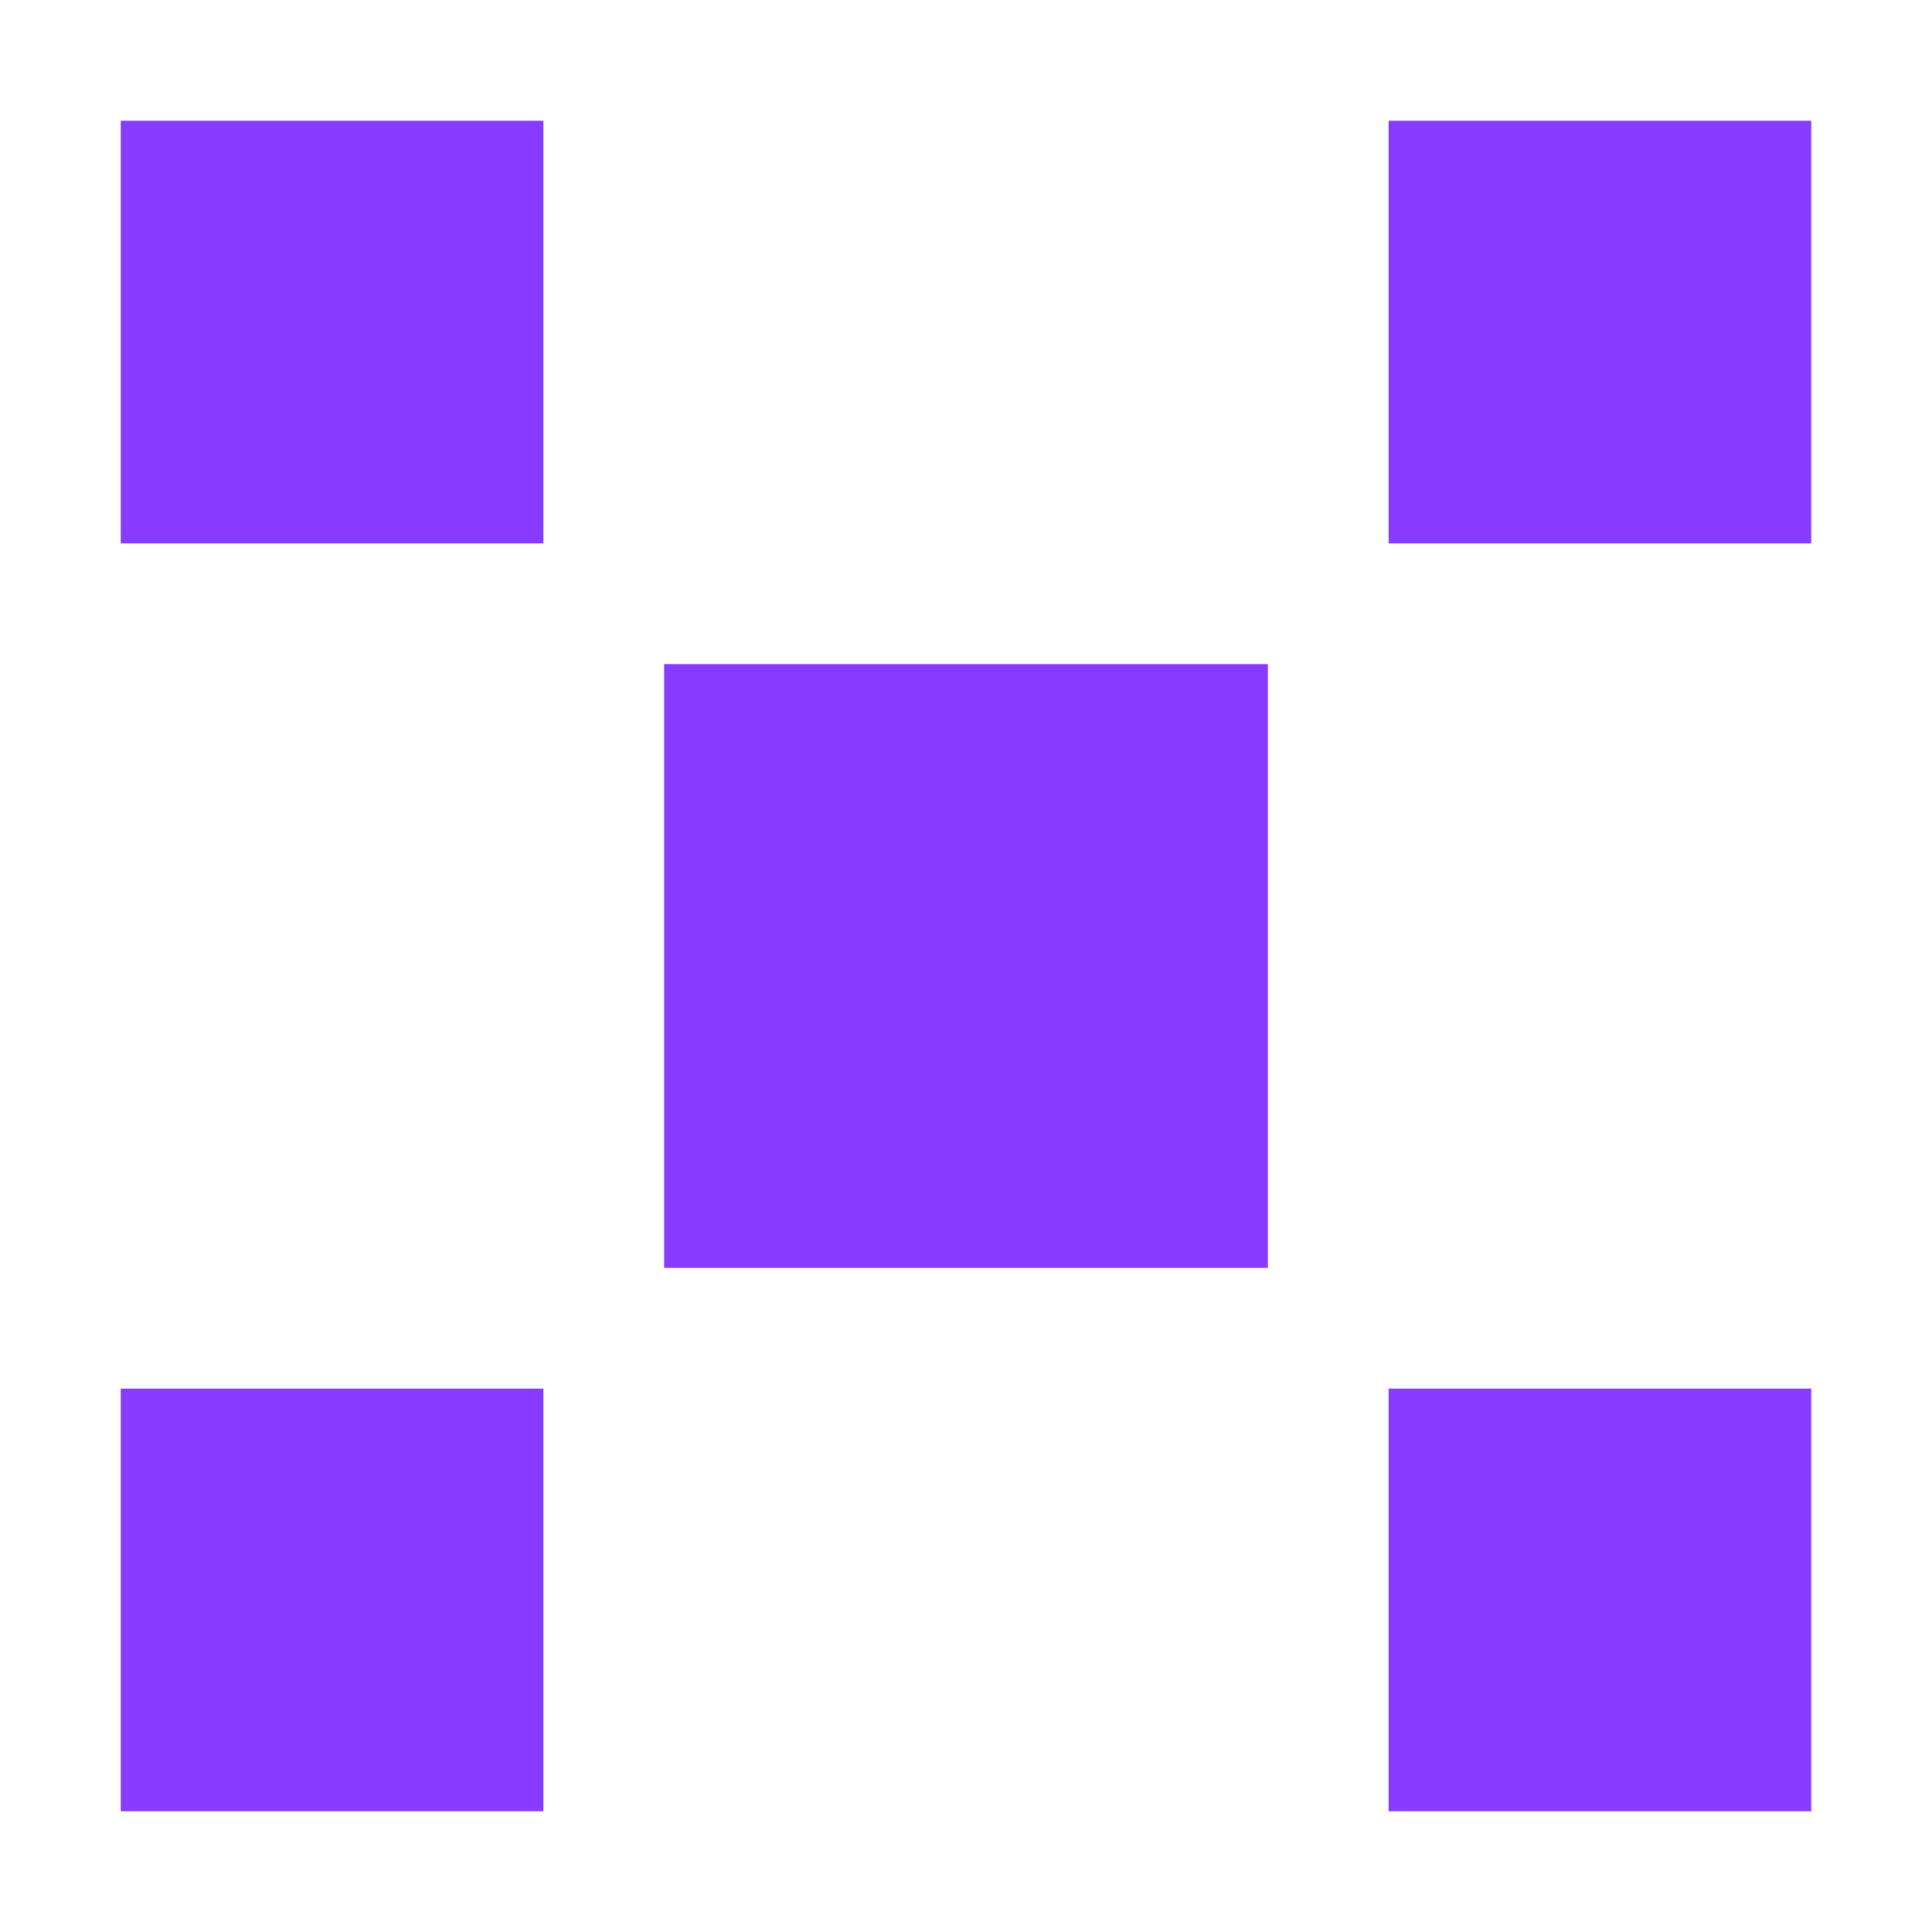
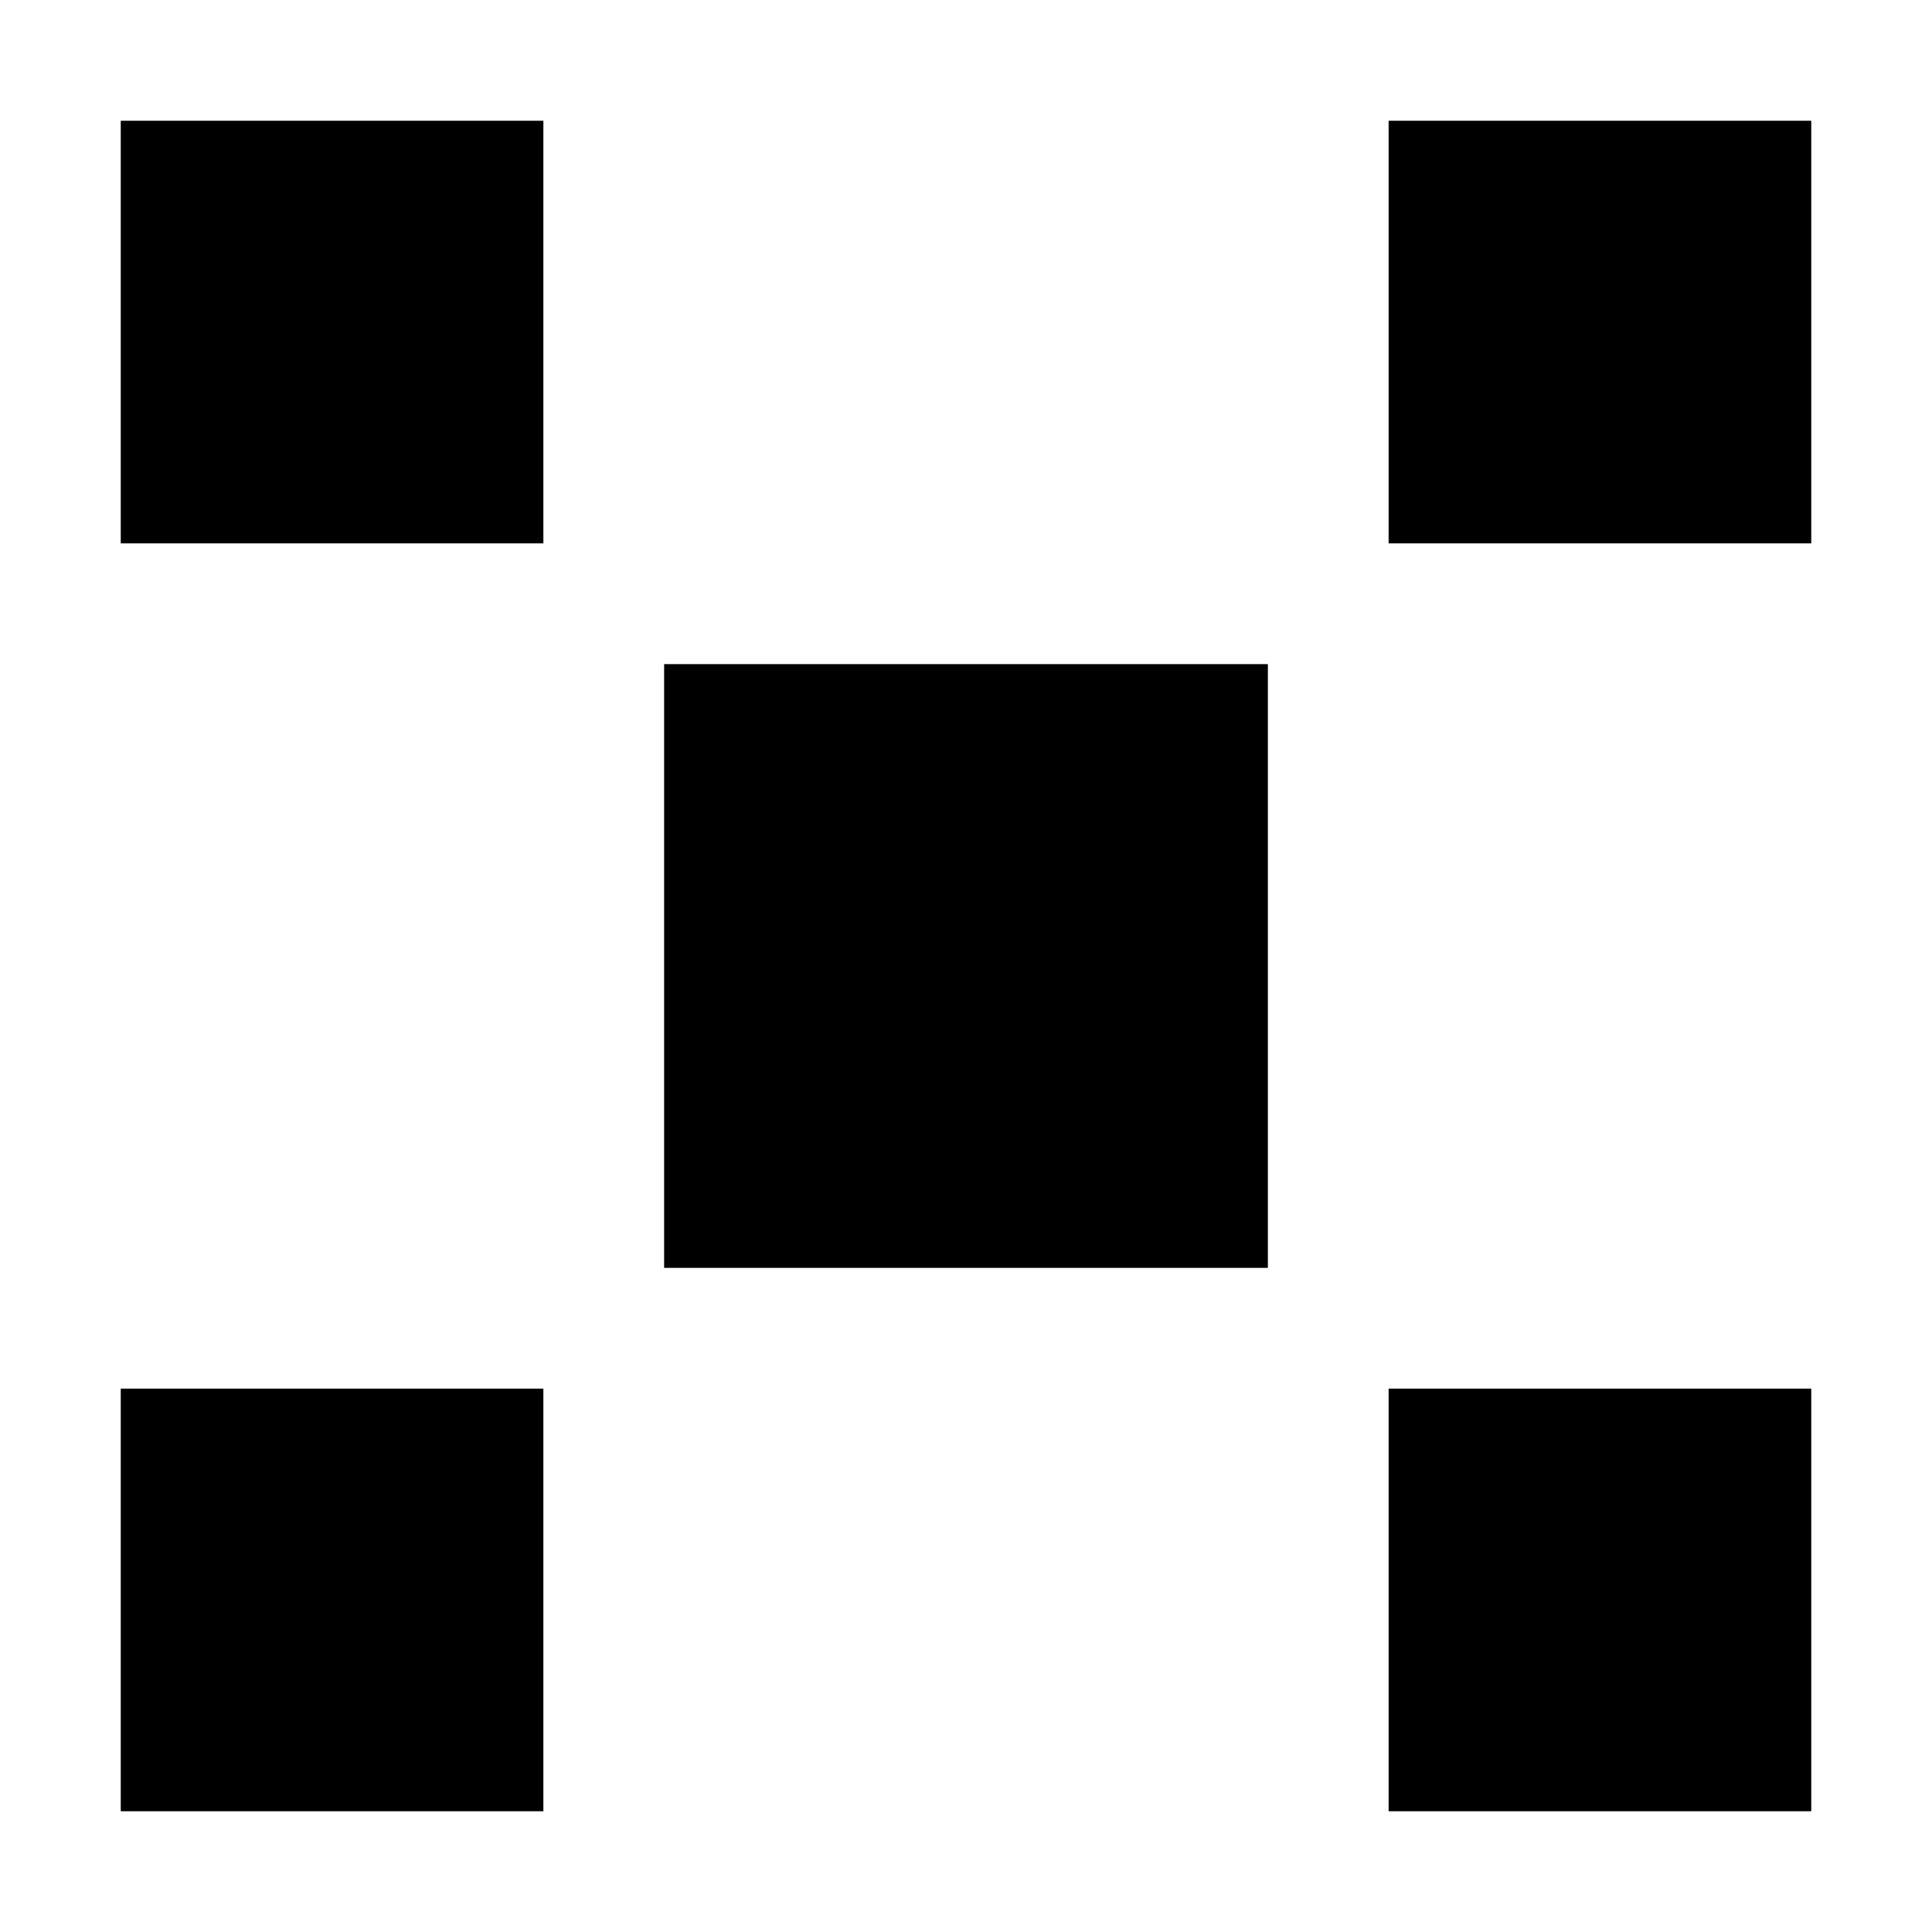
<svg xmlns="http://www.w3.org/2000/svg" viewBox="0 0 32 32" width="32" height="32">
-   <g fill="#863bff">
+   <g fill="currentColor">
    <rect x="2" y="2" width="7" height="7" />
    <rect x="23" y="2" width="7" height="7" />
    <rect x="2" y="23" width="7" height="7" />
    <rect x="23" y="23" width="7" height="7" />
    <rect x="11" y="11" width="10" height="10" />
  </g>
</svg>
